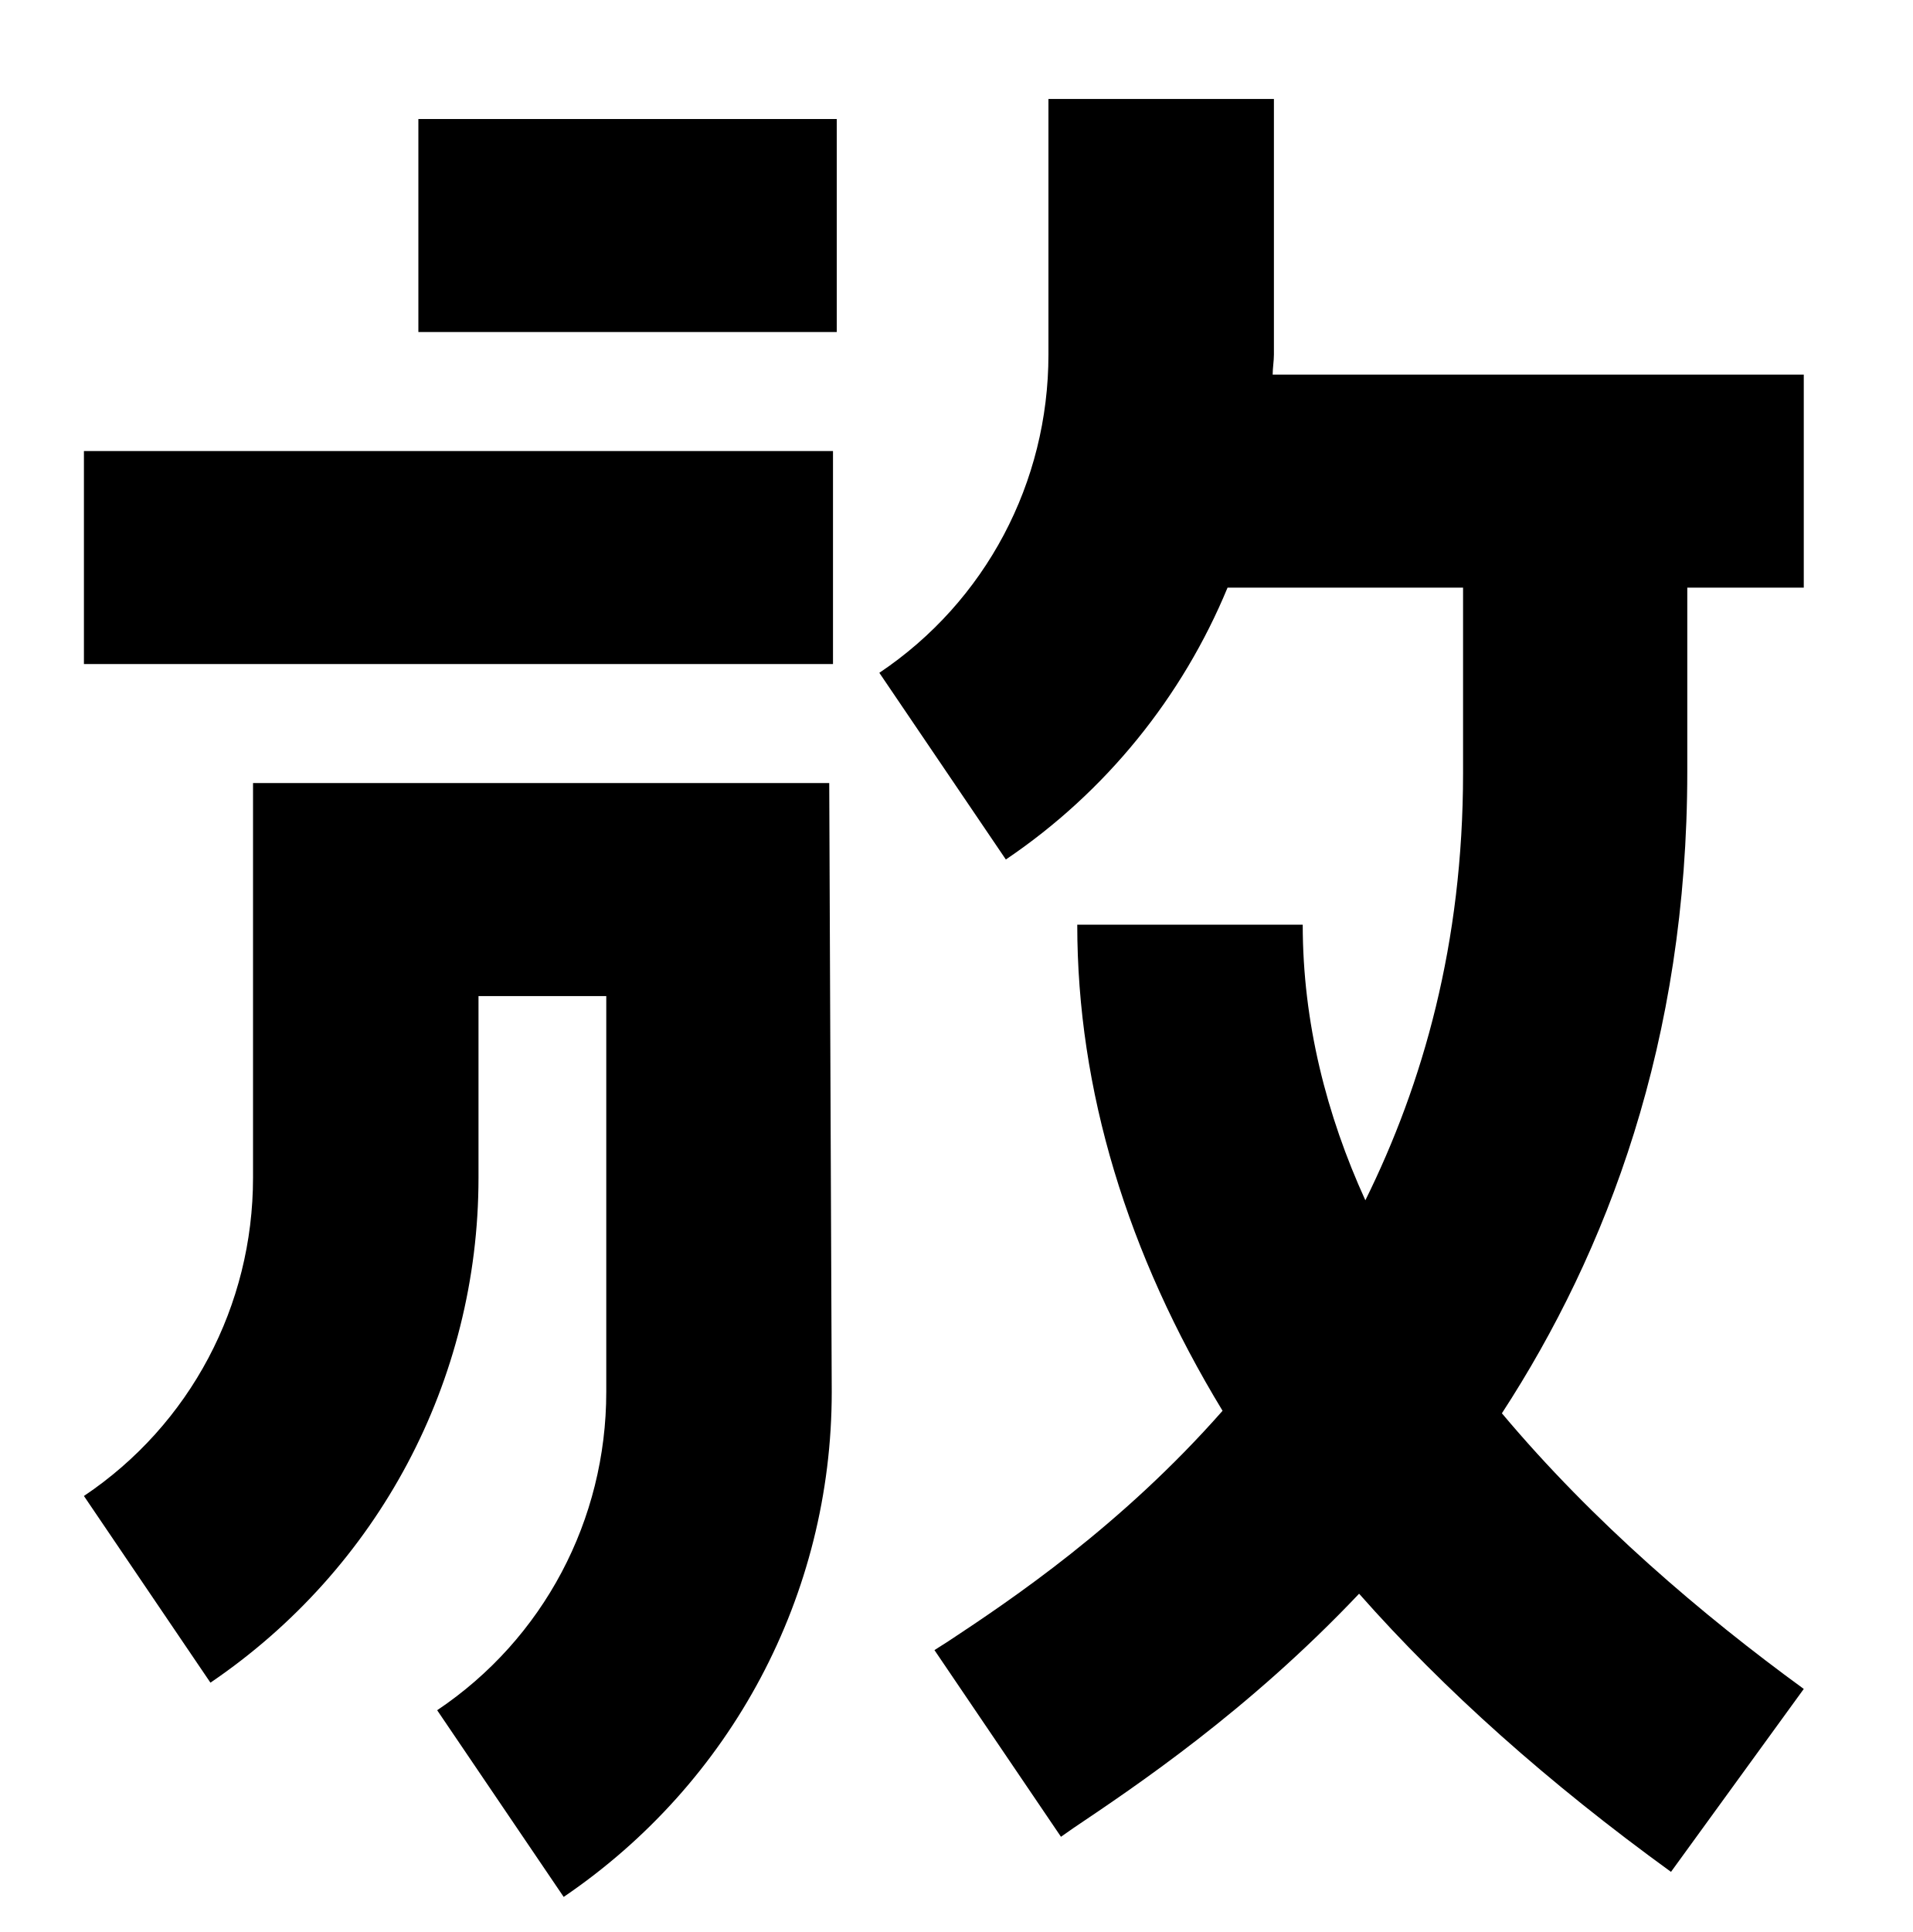
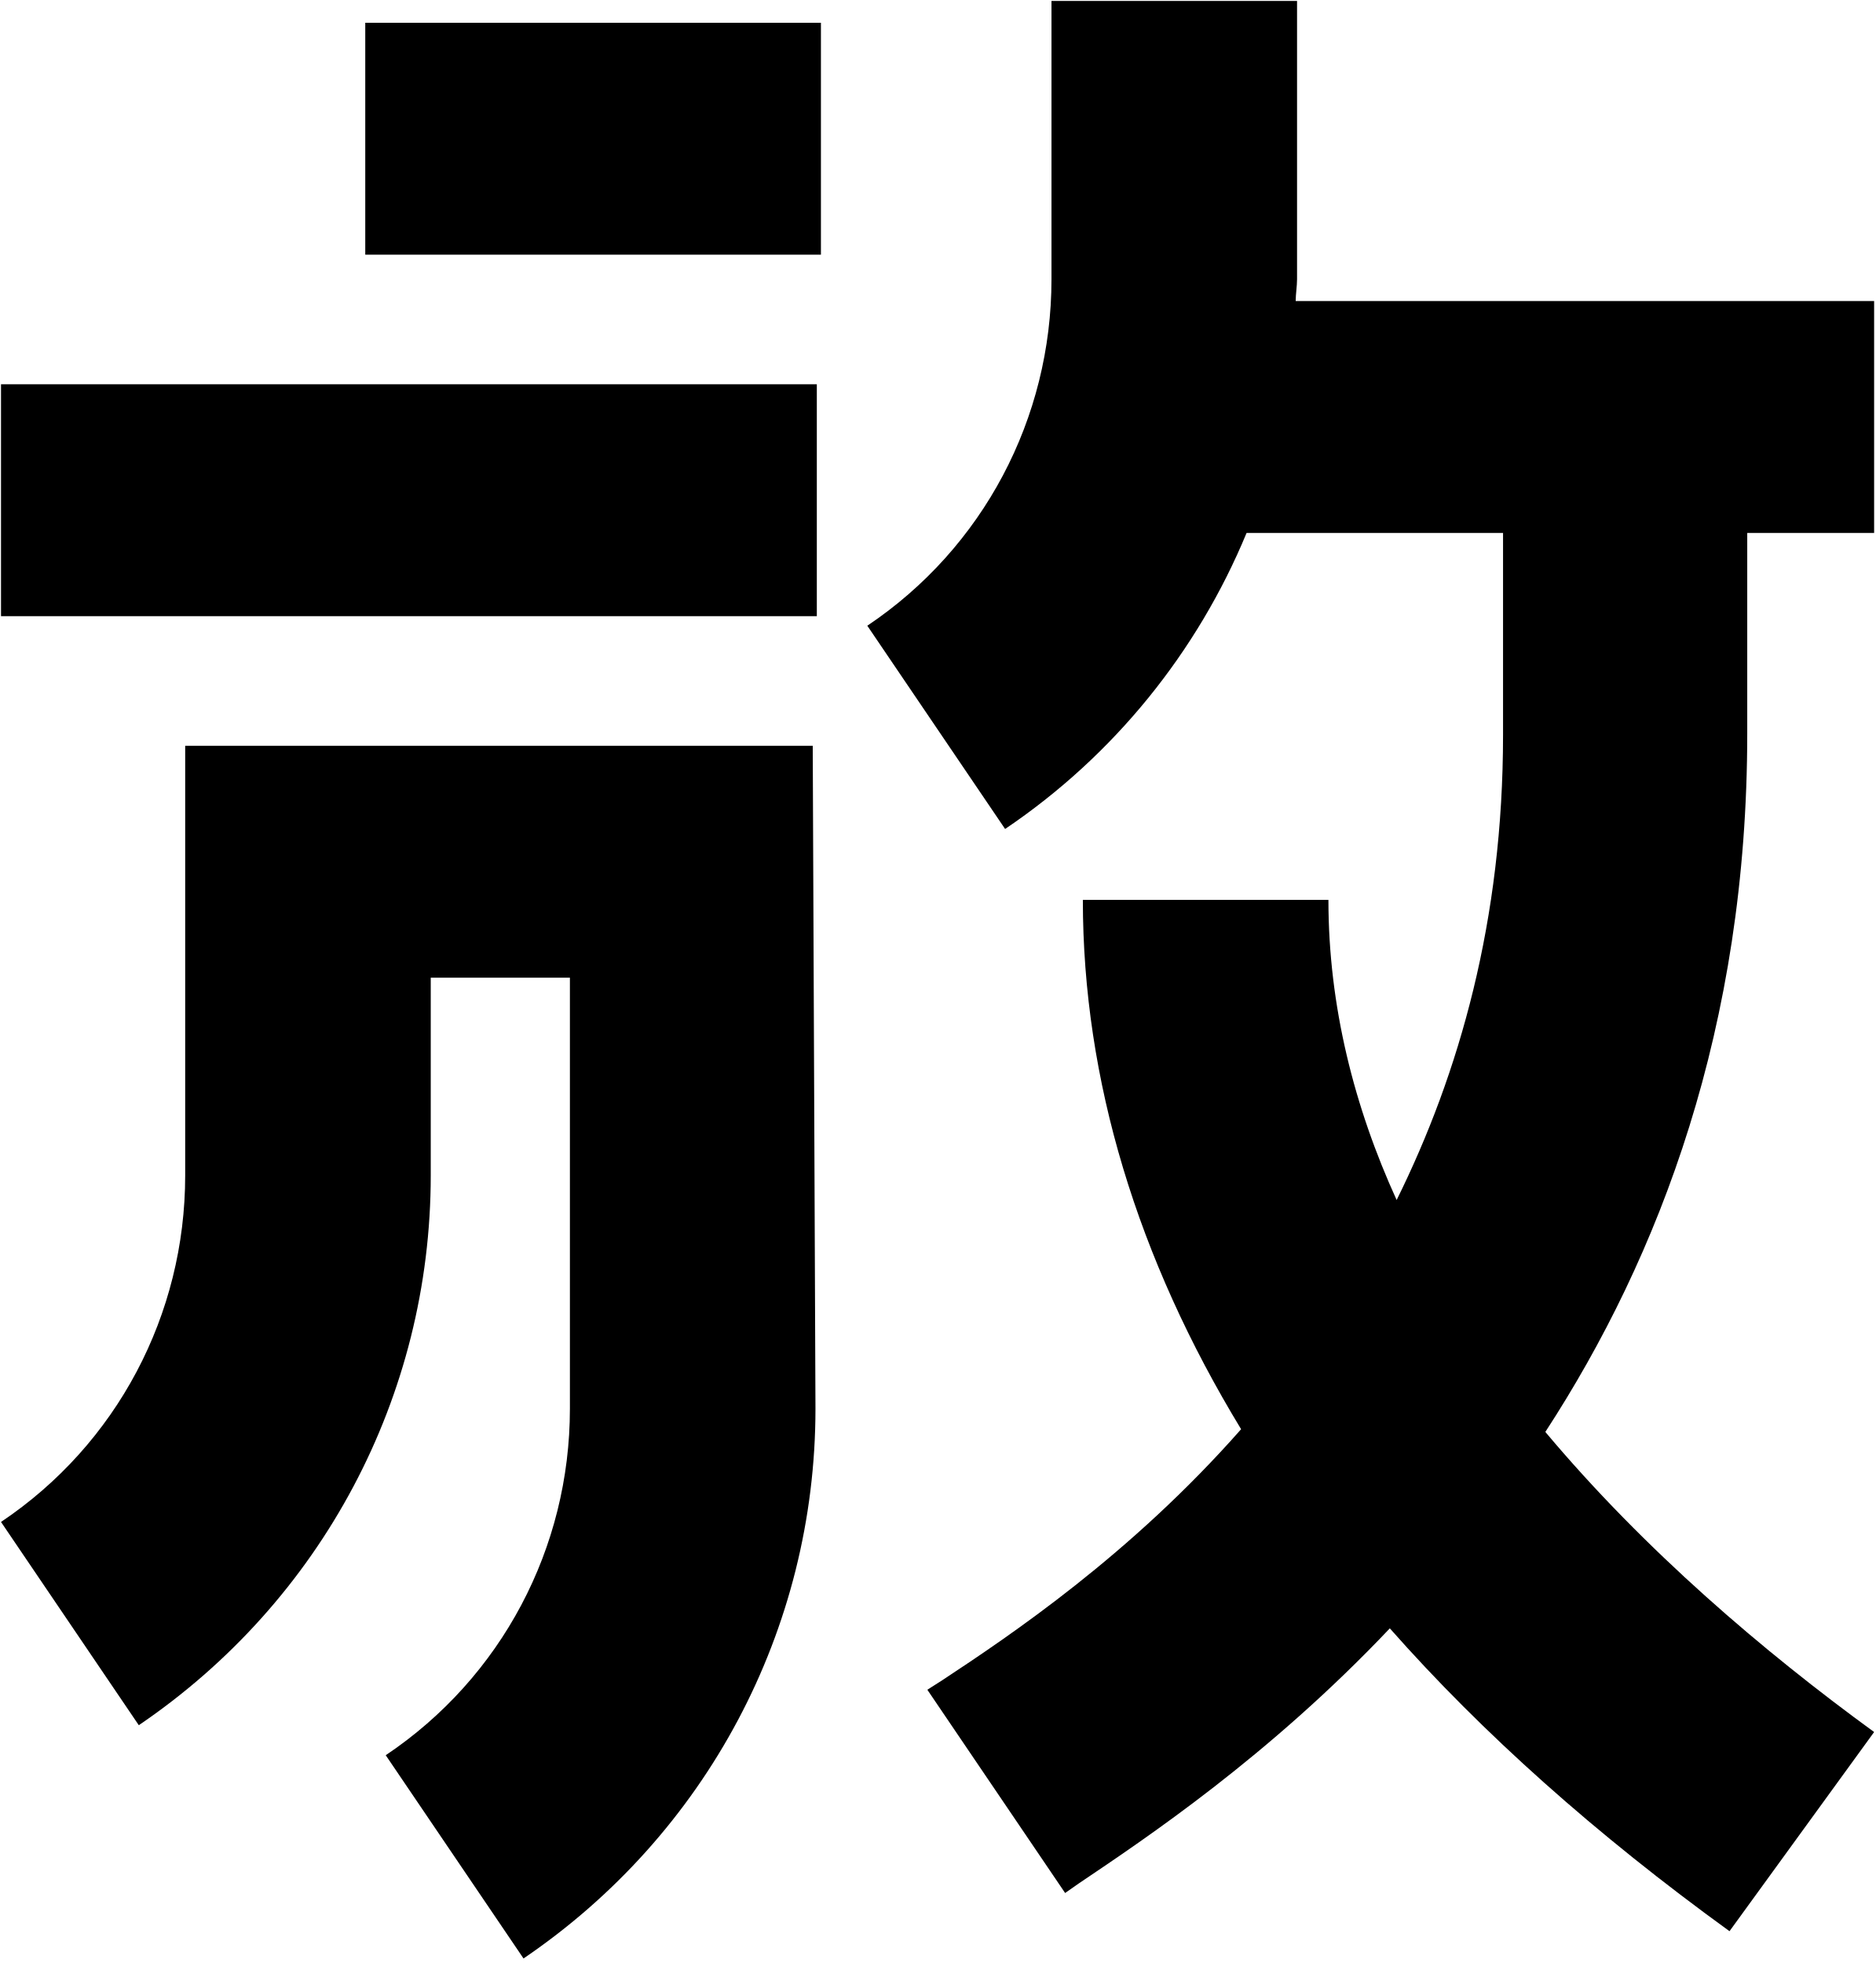
- <svg xmlns="http://www.w3.org/2000/svg" version="1.1" width="1014" height="1024" viewBox="0 0 1014 1024">
-   <g id="icomoon-ignore">
- </g>
-   <path fill="#000" d="M221.8 63.087h221.8v112.892h-221.8v-112.892z" />
-   <path fill="#000" d="M895.17 311.45h61.095v-112.892h-281.567c0-3.32 0.664-7.305 0.664-10.625v-135.471h-119.533v135.471c0 67.735-33.204 130.822-89.65 168.674l67.071 98.947c53.126-35.86 93.634-86.329 117.541-144.104h124.846v98.283c0 90.314-21.25 164.69-51.798 226.449-20.586-45.157-33.204-94.298-33.204-146.096h-119.533c0 87.658 26.563 174.651 77.032 257.66-53.79 61.095-112.228 100.275-145.432 122.189l-7.305 4.649 67.071 98.947 6.641-4.649c32.54-21.914 92.306-61.759 151.409-124.182 45.157 51.134 100.275 100.275 165.354 147.424l70.392-96.955c-53.79-39.18-111.564-88.322-160.042-146.096 55.782-85.665 98.283-197.23 98.283-340.005v-97.619z" />
-   <path fill="#000" d="M44.493 239.066h397.115v112.892h-397.115v-112.892z" />
-   <path fill="#000" d="M439.616 415.045h-305.473v209.183c0 67.735-33.204 130.822-89.65 168.674l67.071 98.947c88.986-60.431 142.112-160.042 142.112-267.621v-96.291h67.735v209.847c0 67.735-33.204 130.822-89.65 168.674l67.071 98.947c88.986-60.431 142.112-160.042 142.112-267.621l-1.328-322.739z" />
+ <svg xmlns="http://www.w3.org/2000/svg" width="150px" height="157px" viewBox="0 0 150 157" version="1.1">
+   <defs />
+   <g id="Page-1" stroke="none" stroke-width="1" fill="none" fill-rule="evenodd">
+     <g id="fang" fill="#000000">
+       <polygon id="Shape" points="29.211 1.822 65.652 1.822 65.652 20.369 29.211 20.369 29.211 1.822" />
+       <path d="M139.842,42.626 L149.879,42.626 L149.879,24.079 L103.62,24.079 C103.62,23.533 103.729,22.878 103.729,22.333 L103.729,0.076 L84.09,0.076 L84.09,22.333 C84.09,33.461 78.635,43.826 69.361,50.045 L80.381,66.301 C89.109,60.41 95.764,52.118 99.692,42.626 L120.203,42.626 L120.203,58.773 C120.203,73.611 116.712,85.831 111.693,95.977 C108.311,88.558 106.238,80.485 106.238,71.975 L86.599,71.975 C86.599,86.376 90.964,100.669 99.255,114.307 C90.418,124.344 80.817,130.781 75.362,134.381 L74.162,135.145 L85.181,151.402 L86.272,150.638 C91.618,147.037 101.437,140.491 111.148,130.235 C118.567,138.636 127.622,146.71 138.314,154.456 L149.879,138.527 C141.042,132.09 131.55,124.016 123.585,114.525 C132.75,100.45 139.732,82.121 139.732,58.664 L139.732,42.626 L139.842,42.626 Z" id="Shape" />
+       <polygon id="Shape" points="0.081 30.734 65.324 30.734 65.324 49.281 0.081 49.281 0.081 30.734" />
+       <path d="M64.997,59.646 L14.81,59.646 L14.81,94.013 C14.81,105.142 9.355,115.507 0.081,121.725 L11.1,137.982 C25.72,128.053 34.448,111.688 34.448,94.013 L34.448,78.193 L45.577,78.193 L45.577,112.67 C45.577,123.798 40.122,134.163 30.848,140.382 L41.867,156.638 C56.487,146.71 65.215,130.344 65.215,112.67 L64.997,59.646 L64.997,59.646 Z" id="Shape" />
+     </g>
+   </g>
</svg>
